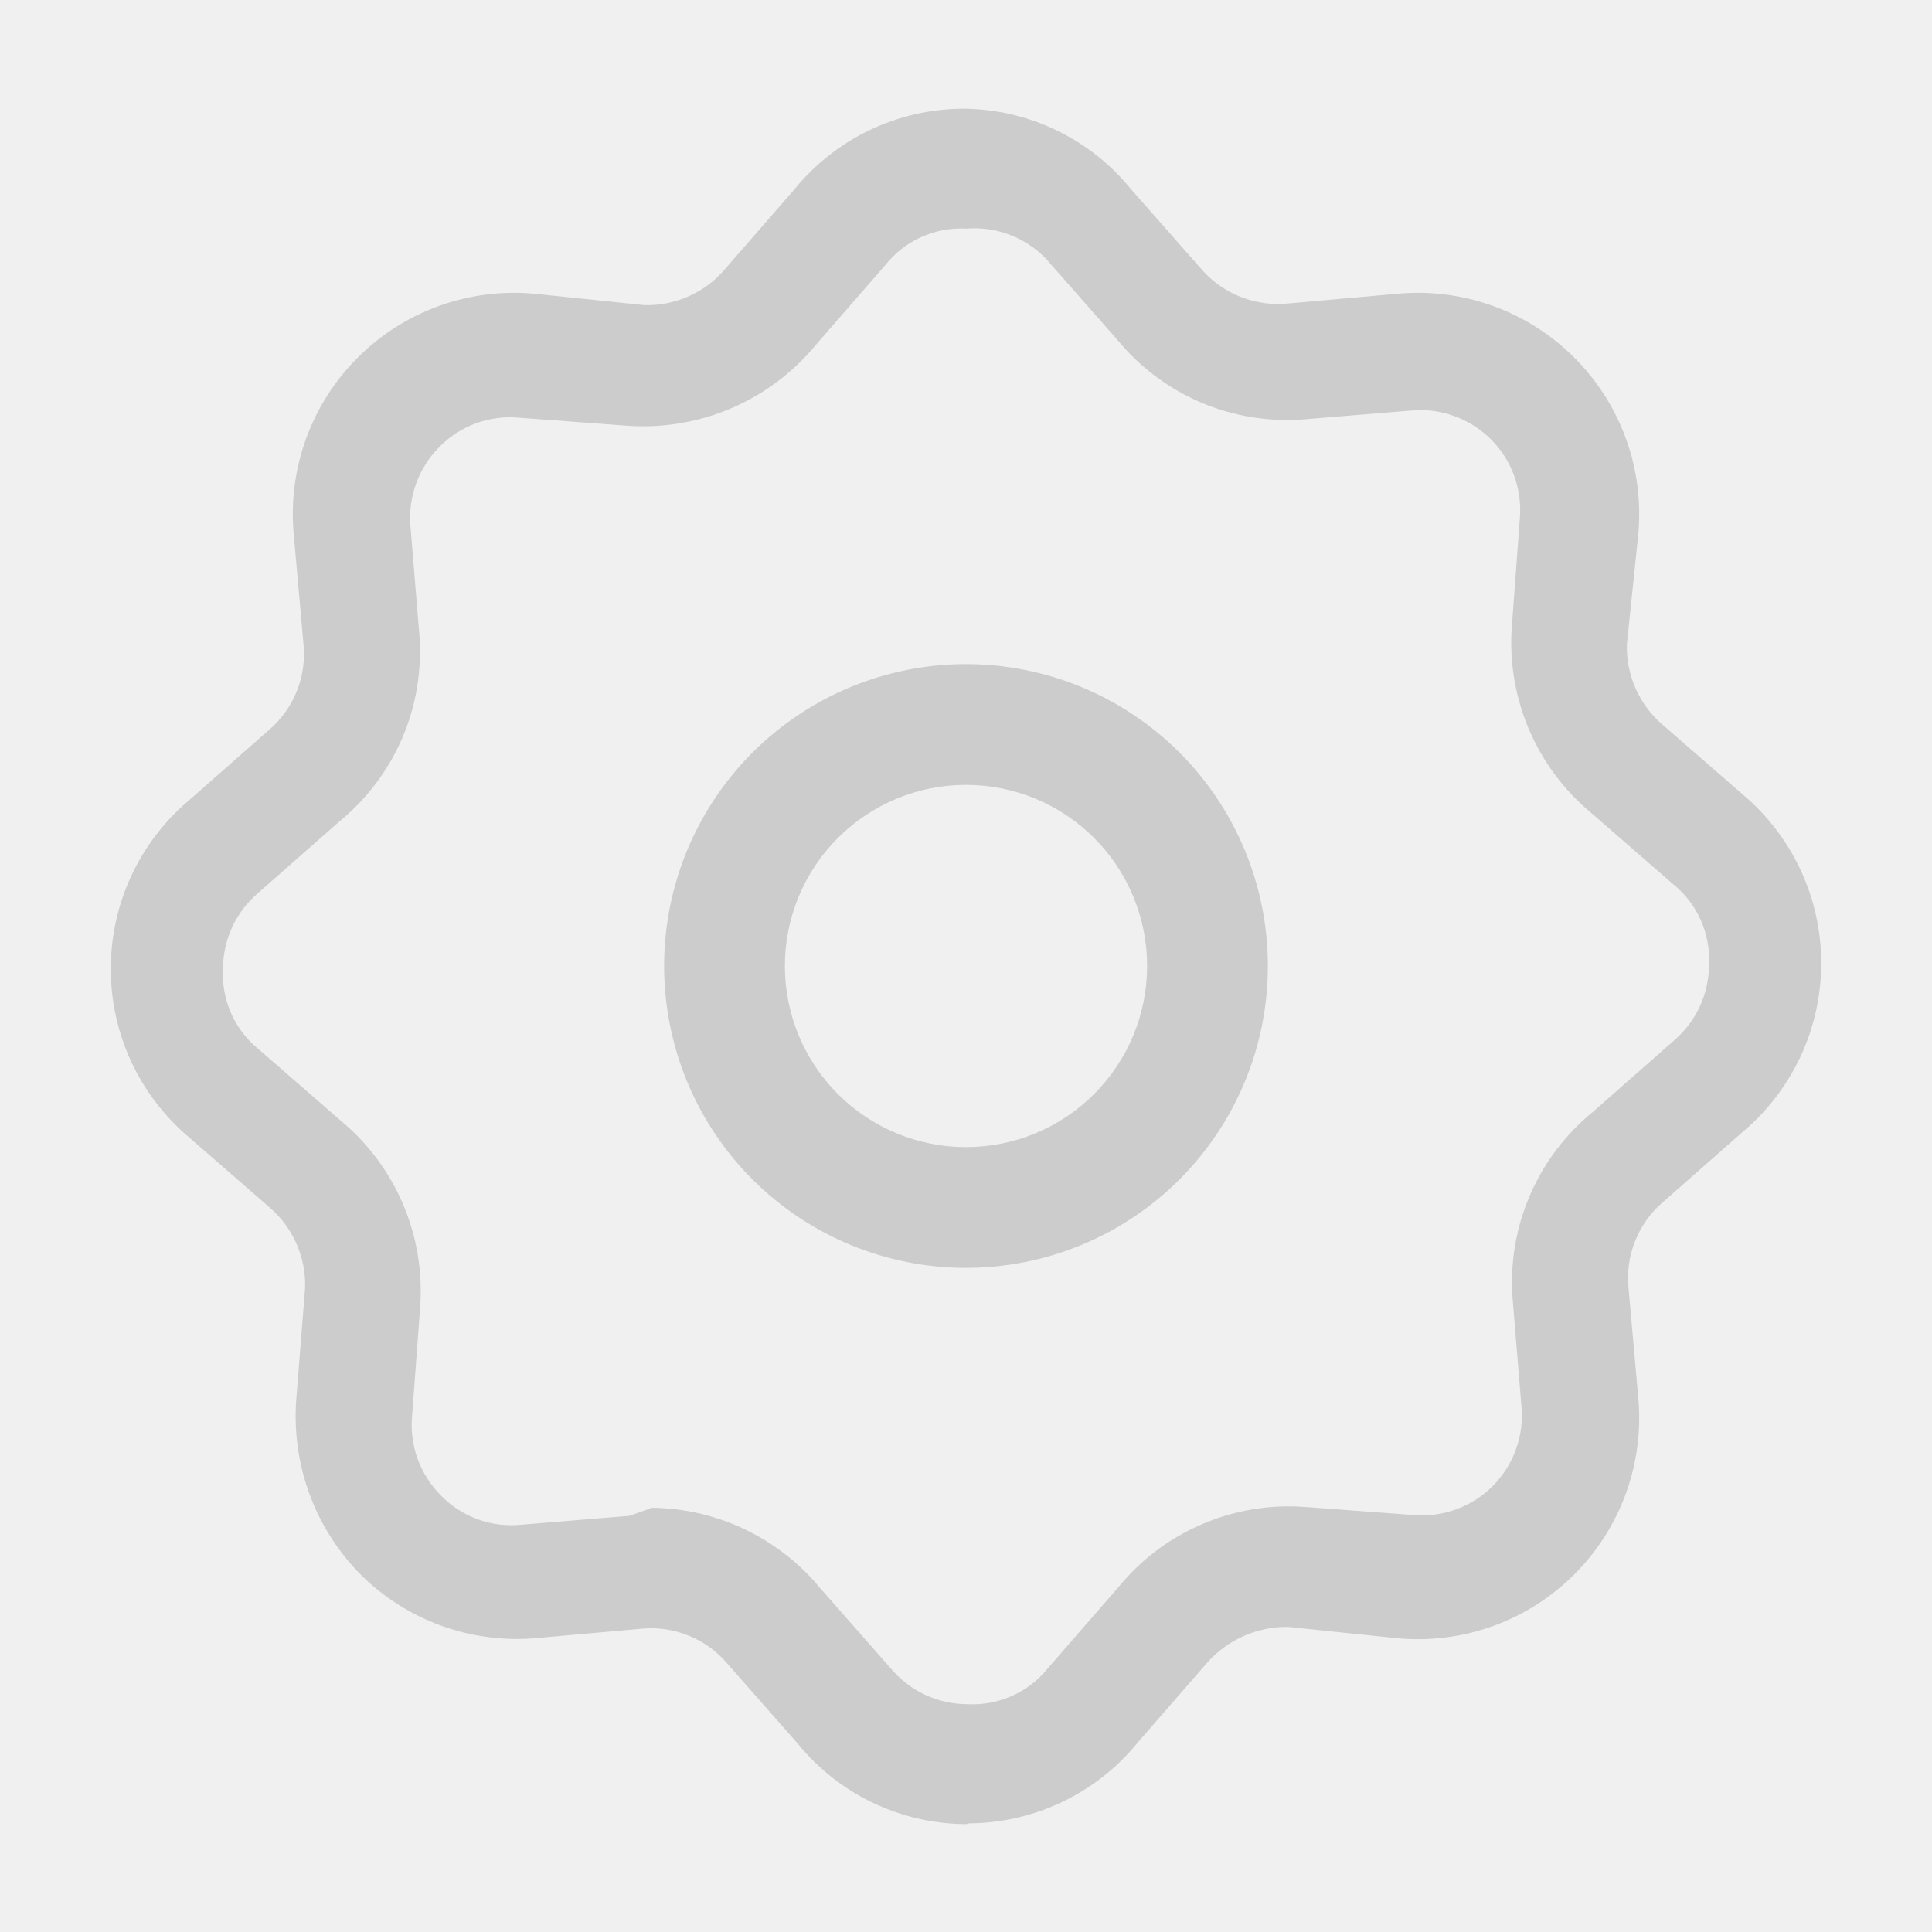
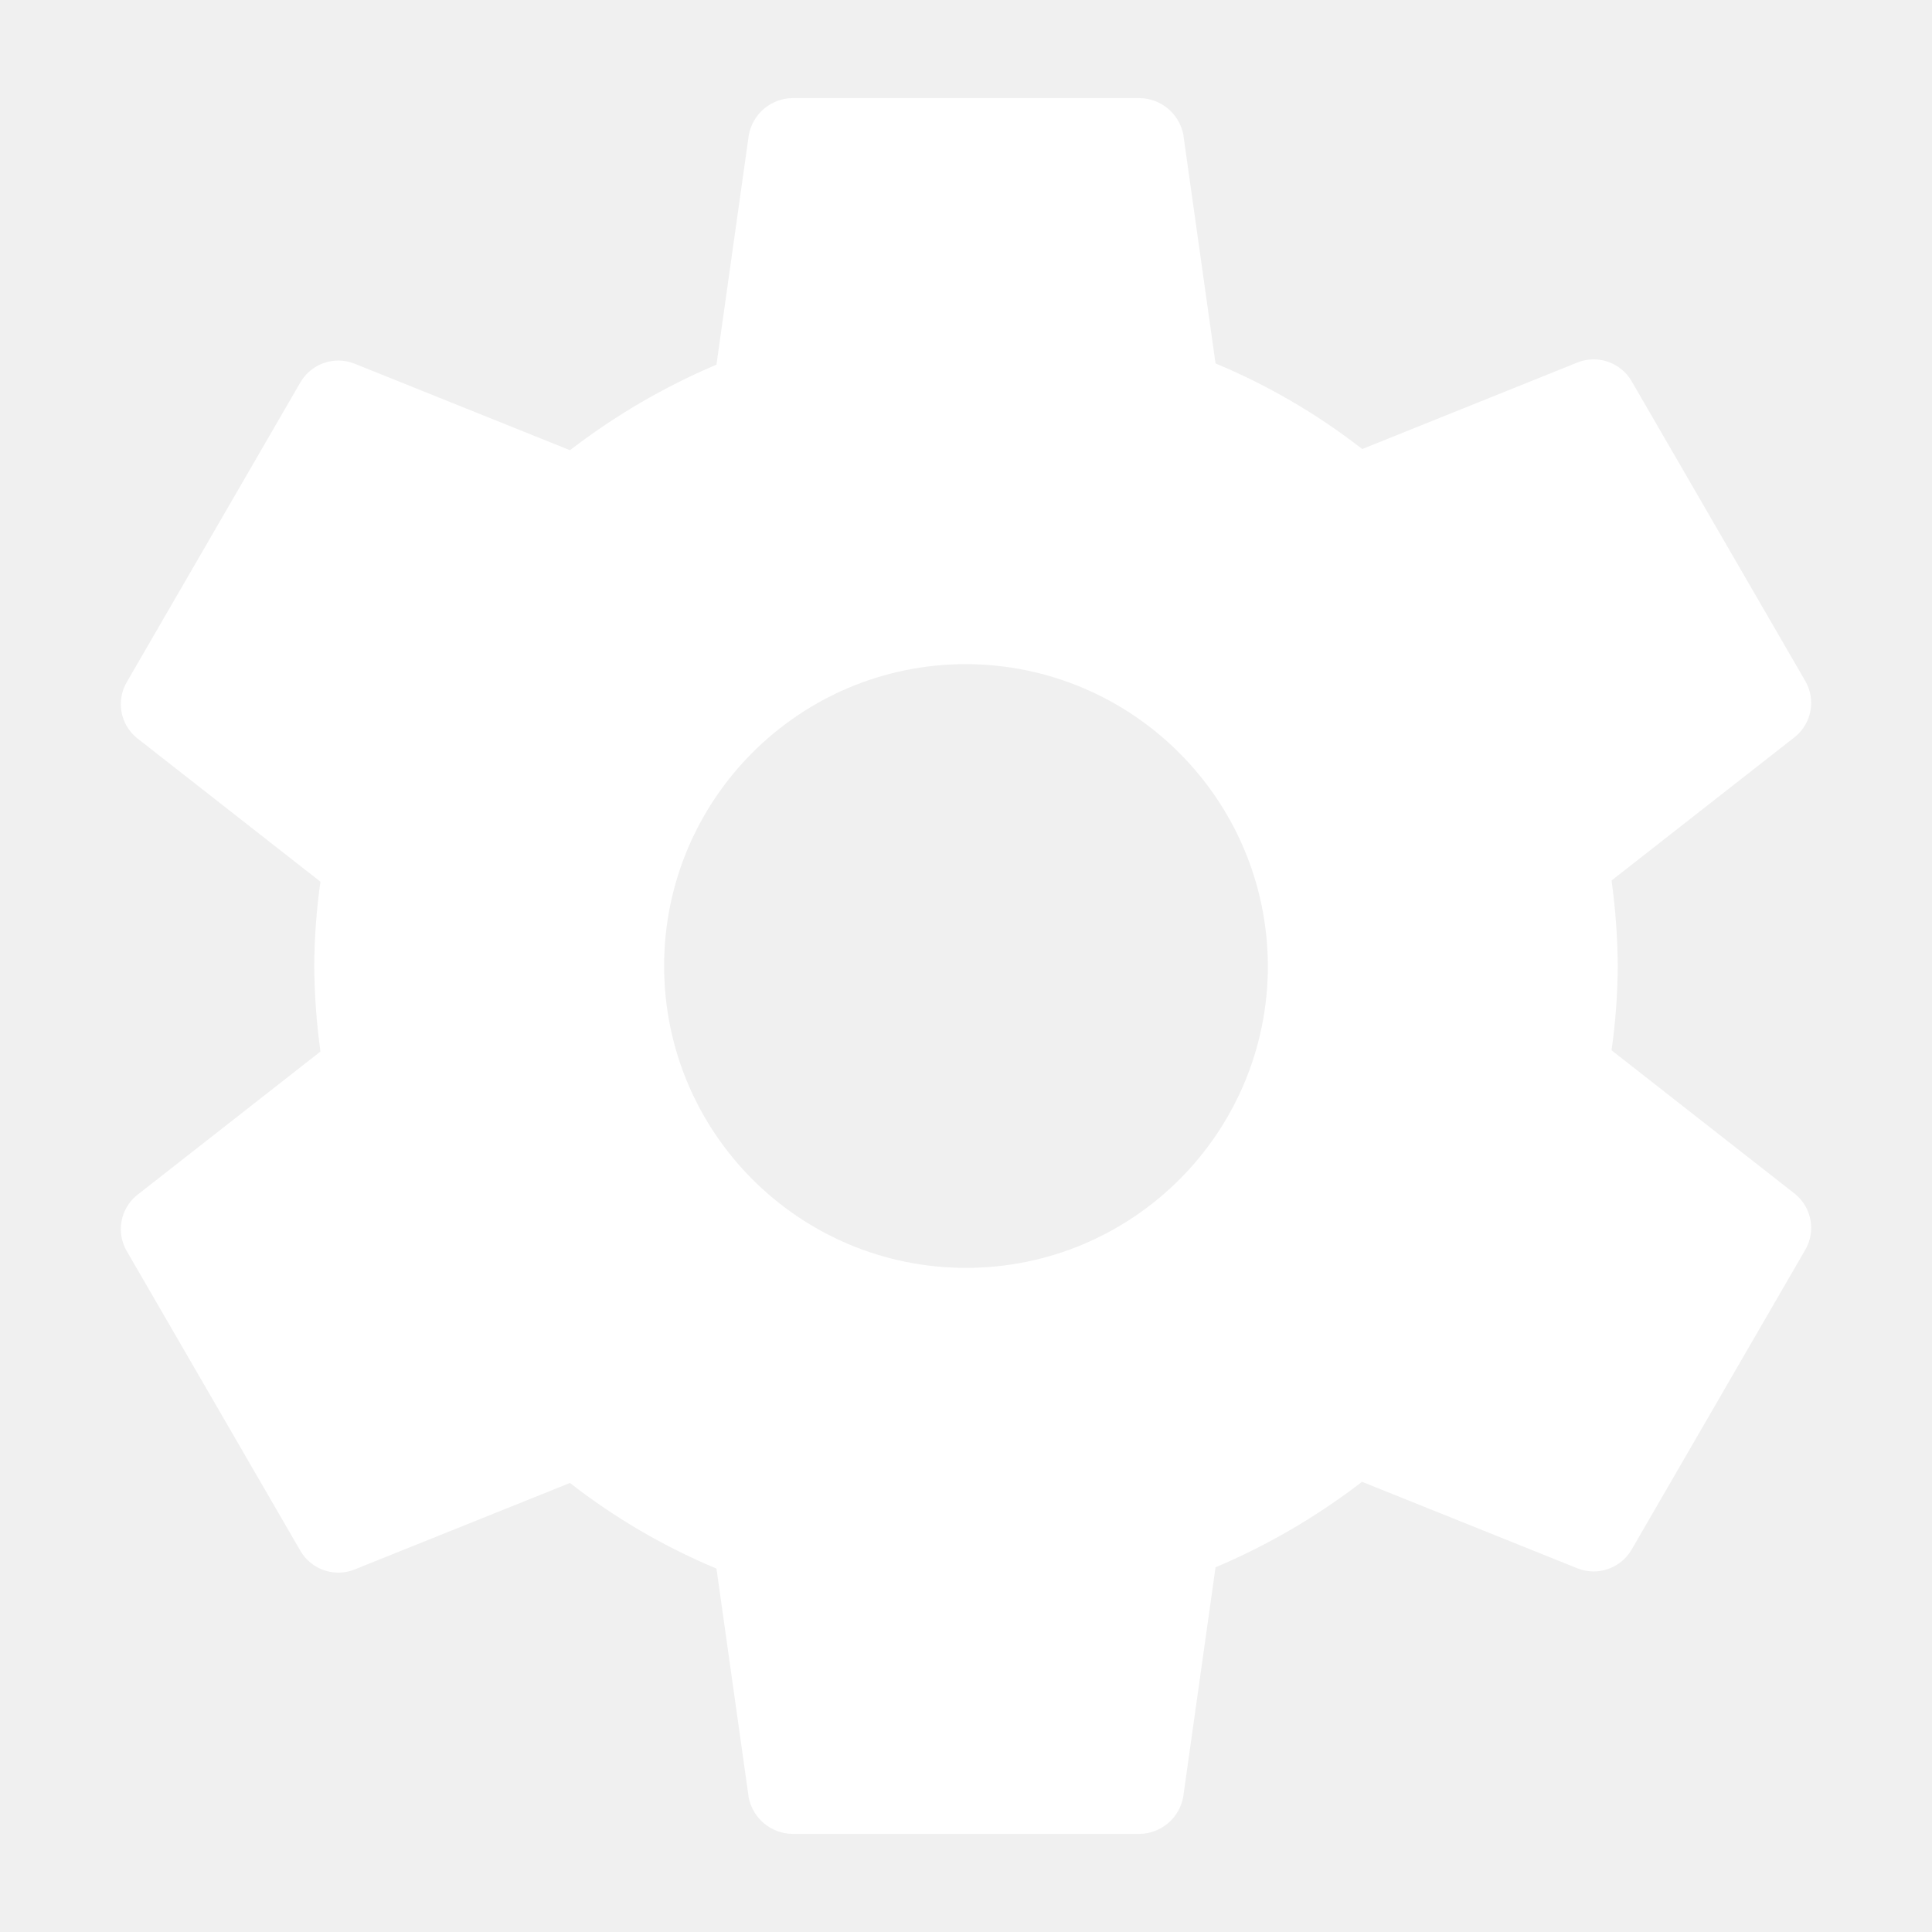
- <svg xmlns="http://www.w3.org/2000/svg" width="24px" height="24px" viewBox="0 0 24 24" fill="#cccccc">
-   <path d="M12 22.66C11.599 22.658 11.204 22.567 10.843 22.395C10.481 22.222 10.163 21.971 9.91 21.66L9.03 20.66C8.904 20.513 8.745 20.397 8.566 20.323C8.387 20.248 8.193 20.216 8 20.23L6.65 20.35C6.253 20.384 5.853 20.33 5.478 20.194C5.103 20.057 4.763 19.841 4.48 19.56C4.2 19.276 3.983 18.936 3.845 18.561C3.708 18.187 3.651 17.788 3.68 17.39L3.79 16C3.796 15.811 3.759 15.623 3.683 15.45C3.607 15.277 3.493 15.123 3.35 15L2.35 14.13C2.045 13.873 1.8 13.552 1.631 13.19C1.463 12.828 1.376 12.434 1.376 12.035C1.376 11.636 1.463 11.242 1.631 10.88C1.8 10.518 2.045 10.197 2.35 9.94L3.35 9.06C3.5 8.93 3.616 8.766 3.689 8.581C3.762 8.397 3.79 8.197 3.77 8L3.65 6.65C3.611 6.246 3.662 5.839 3.799 5.458C3.936 5.076 4.156 4.73 4.443 4.443C4.73 4.156 5.076 3.936 5.458 3.799C5.839 3.662 6.246 3.611 6.65 3.65L8 3.79C8.189 3.796 8.377 3.759 8.55 3.683C8.723 3.607 8.877 3.493 9 3.35L9.87 2.35C10.123 2.04 10.442 1.789 10.803 1.616C11.165 1.443 11.559 1.353 11.96 1.35C12.361 1.352 12.756 1.442 13.117 1.615C13.479 1.788 13.797 2.039 14.05 2.35L14.93 3.35C15.062 3.5 15.228 3.616 15.414 3.689C15.6 3.762 15.801 3.79 16 3.77L17.35 3.65C17.754 3.611 18.161 3.662 18.542 3.799C18.924 3.936 19.27 4.156 19.557 4.443C19.844 4.73 20.064 5.076 20.201 5.458C20.338 5.839 20.389 6.246 20.35 6.65L20.21 8C20.204 8.189 20.241 8.377 20.317 8.55C20.393 8.723 20.507 8.877 20.65 9L21.65 9.87C21.955 10.127 22.2 10.448 22.369 10.81C22.537 11.172 22.624 11.566 22.624 11.965C22.624 12.364 22.537 12.758 22.369 13.12C22.2 13.482 21.955 13.803 21.65 14.06L20.65 14.94C20.5 15.07 20.384 15.234 20.311 15.419C20.238 15.603 20.21 15.803 20.23 16L20.35 17.35C20.389 17.754 20.338 18.161 20.201 18.542C20.064 18.924 19.844 19.27 19.557 19.557C19.27 19.844 18.924 20.064 18.542 20.201C18.161 20.338 17.754 20.389 17.35 20.35L16 20.21C15.812 20.208 15.625 20.246 15.452 20.322C15.28 20.398 15.126 20.509 15 20.65L14.13 21.65C13.877 21.96 13.558 22.211 13.197 22.384C12.835 22.556 12.441 22.648 12.04 22.65L12 22.66ZM8.1 18.73C8.5 18.735 8.894 18.826 9.255 18.999C9.616 19.172 9.935 19.421 10.19 19.73L11.07 20.73C11.187 20.868 11.332 20.979 11.496 21.055C11.66 21.131 11.839 21.17 12.02 21.17C12.21 21.18 12.4 21.144 12.574 21.066C12.748 20.988 12.901 20.869 13.02 20.72L13.89 19.72C14.168 19.379 14.523 19.11 14.927 18.936C15.331 18.761 15.771 18.688 16.21 18.72L17.56 18.82C17.741 18.835 17.923 18.811 18.093 18.748C18.263 18.686 18.418 18.587 18.545 18.458C18.673 18.329 18.771 18.174 18.832 18.003C18.894 17.833 18.917 17.651 18.9 17.47L18.79 16.13C18.757 15.691 18.831 15.251 19.006 14.847C19.18 14.443 19.449 14.088 19.79 13.81L20.79 12.93C20.928 12.813 21.039 12.668 21.115 12.504C21.191 12.34 21.23 12.161 21.23 11.98C21.24 11.79 21.204 11.6 21.126 11.426C21.048 11.252 20.929 11.099 20.78 10.98L19.78 10.11C19.44 9.831 19.172 9.475 18.998 9.072C18.824 8.668 18.749 8.228 18.78 7.79L18.88 6.44C18.895 6.259 18.871 6.077 18.808 5.907C18.746 5.737 18.647 5.582 18.518 5.455C18.389 5.327 18.234 5.229 18.063 5.168C17.893 5.106 17.711 5.083 17.53 5.1L16.19 5.21C15.751 5.243 15.311 5.169 14.907 4.995C14.503 4.82 14.148 4.551 13.87 4.21L12.99 3.21C12.862 3.079 12.707 2.978 12.536 2.914C12.365 2.85 12.182 2.825 12 2.84C11.809 2.83 11.62 2.866 11.446 2.944C11.272 3.022 11.119 3.141 11 3.29L10.13 4.29C9.85 4.628 9.493 4.895 9.09 5.069C8.687 5.243 8.248 5.318 7.81 5.29L6.46 5.19C6.277 5.171 6.092 5.194 5.919 5.256C5.746 5.319 5.589 5.419 5.46 5.55C5.33 5.68 5.231 5.837 5.168 6.01C5.106 6.183 5.083 6.367 5.1 6.55L5.21 7.89C5.243 8.329 5.169 8.769 4.995 9.173C4.82 9.577 4.551 9.932 4.21 10.21L3.21 11.09C3.072 11.207 2.961 11.352 2.885 11.516C2.809 11.68 2.77 11.859 2.77 12.04C2.76 12.23 2.796 12.421 2.874 12.594C2.952 12.768 3.071 12.921 3.22 13.04L4.22 13.91C4.56 14.189 4.828 14.545 5.002 14.948C5.176 15.352 5.251 15.791 5.22 16.23L5.12 17.58C5.102 17.763 5.125 17.948 5.187 18.12C5.25 18.294 5.35 18.45 5.48 18.58C5.609 18.712 5.766 18.812 5.939 18.875C6.112 18.937 6.297 18.959 6.48 18.94L7.82 18.83L8.1 18.73Z" fill="#cccccc" />
-   <path d="M12 15.75C11.005 15.75 10.052 15.355 9.348 14.652C8.645 13.948 8.25 12.995 8.25 12C8.25 11.005 8.645 10.052 9.348 9.348C10.052 8.645 11.005 8.25 12 8.25C12.995 8.25 13.948 8.645 14.652 9.348C15.355 10.052 15.75 11.005 15.75 12C15.75 12.995 15.355 13.948 14.652 14.652C13.948 15.355 12.995 15.75 12 15.75ZM12 9.75C11.403 9.75 10.831 9.987 10.409 10.409C9.987 10.831 9.75 11.403 9.75 12C9.75 12.597 9.987 13.169 10.409 13.591C10.831 14.013 11.403 14.25 12 14.25C12.597 14.25 13.169 14.013 13.591 13.591C14.013 13.169 14.25 12.597 14.25 12C14.25 11.403 14.013 10.831 13.591 10.409C13.169 9.987 12.597 9.75 12 9.75Z" fill="#cccccc" />
+ <svg xmlns="http://www.w3.org/2000/svg" width="30px" height="30px" viewBox="0 0 512 512">
+   <path d="M256,176a80,80,0,1,0,80,80A80.24,80.24,0,0,0,256,176Zm172.72,80a165.53,165.53,0,0,1-1.64,22.34l48.69,38.12a11.59,11.59,0,0,1,2.63,14.78l-46.06,79.52a11.64,11.64,0,0,1-14.14,4.93l-57.25-23a176.56,176.56,0,0,1-38.82,22.67l-8.56,60.78A11.93,11.93,0,0,1,302.06,486H209.94a12,12,0,0,1-11.51-9.53l-8.56-60.78A169.3,169.3,0,0,1,151.05,393L93.8,416a11.64,11.64,0,0,1-14.14-4.92L33.6,331.57a11.59,11.59,0,0,1,2.63-14.78l48.69-38.12A174.58,174.58,0,0,1,83.28,256a165.53,165.53,0,0,1,1.64-22.34L36.23,195.54a11.59,11.59,0,0,1-2.63-14.78l46.06-79.52A11.64,11.64,0,0,1,93.8,96.31l57.25,23a176.56,176.56,0,0,1,38.82-22.67l8.56-60.78A11.93,11.93,0,0,1,209.94,26h92.12a12,12,0,0,1,11.51,9.53l8.56,60.78A169.3,169.3,0,0,1,361,119L418.2,96a11.64,11.64,0,0,1,14.14,4.92l46.06,79.52a11.59,11.59,0,0,1-2.63,14.78l-48.69,38.12A174.58,174.58,0,0,1,428.72,256Z" fill="white" />
</svg>
